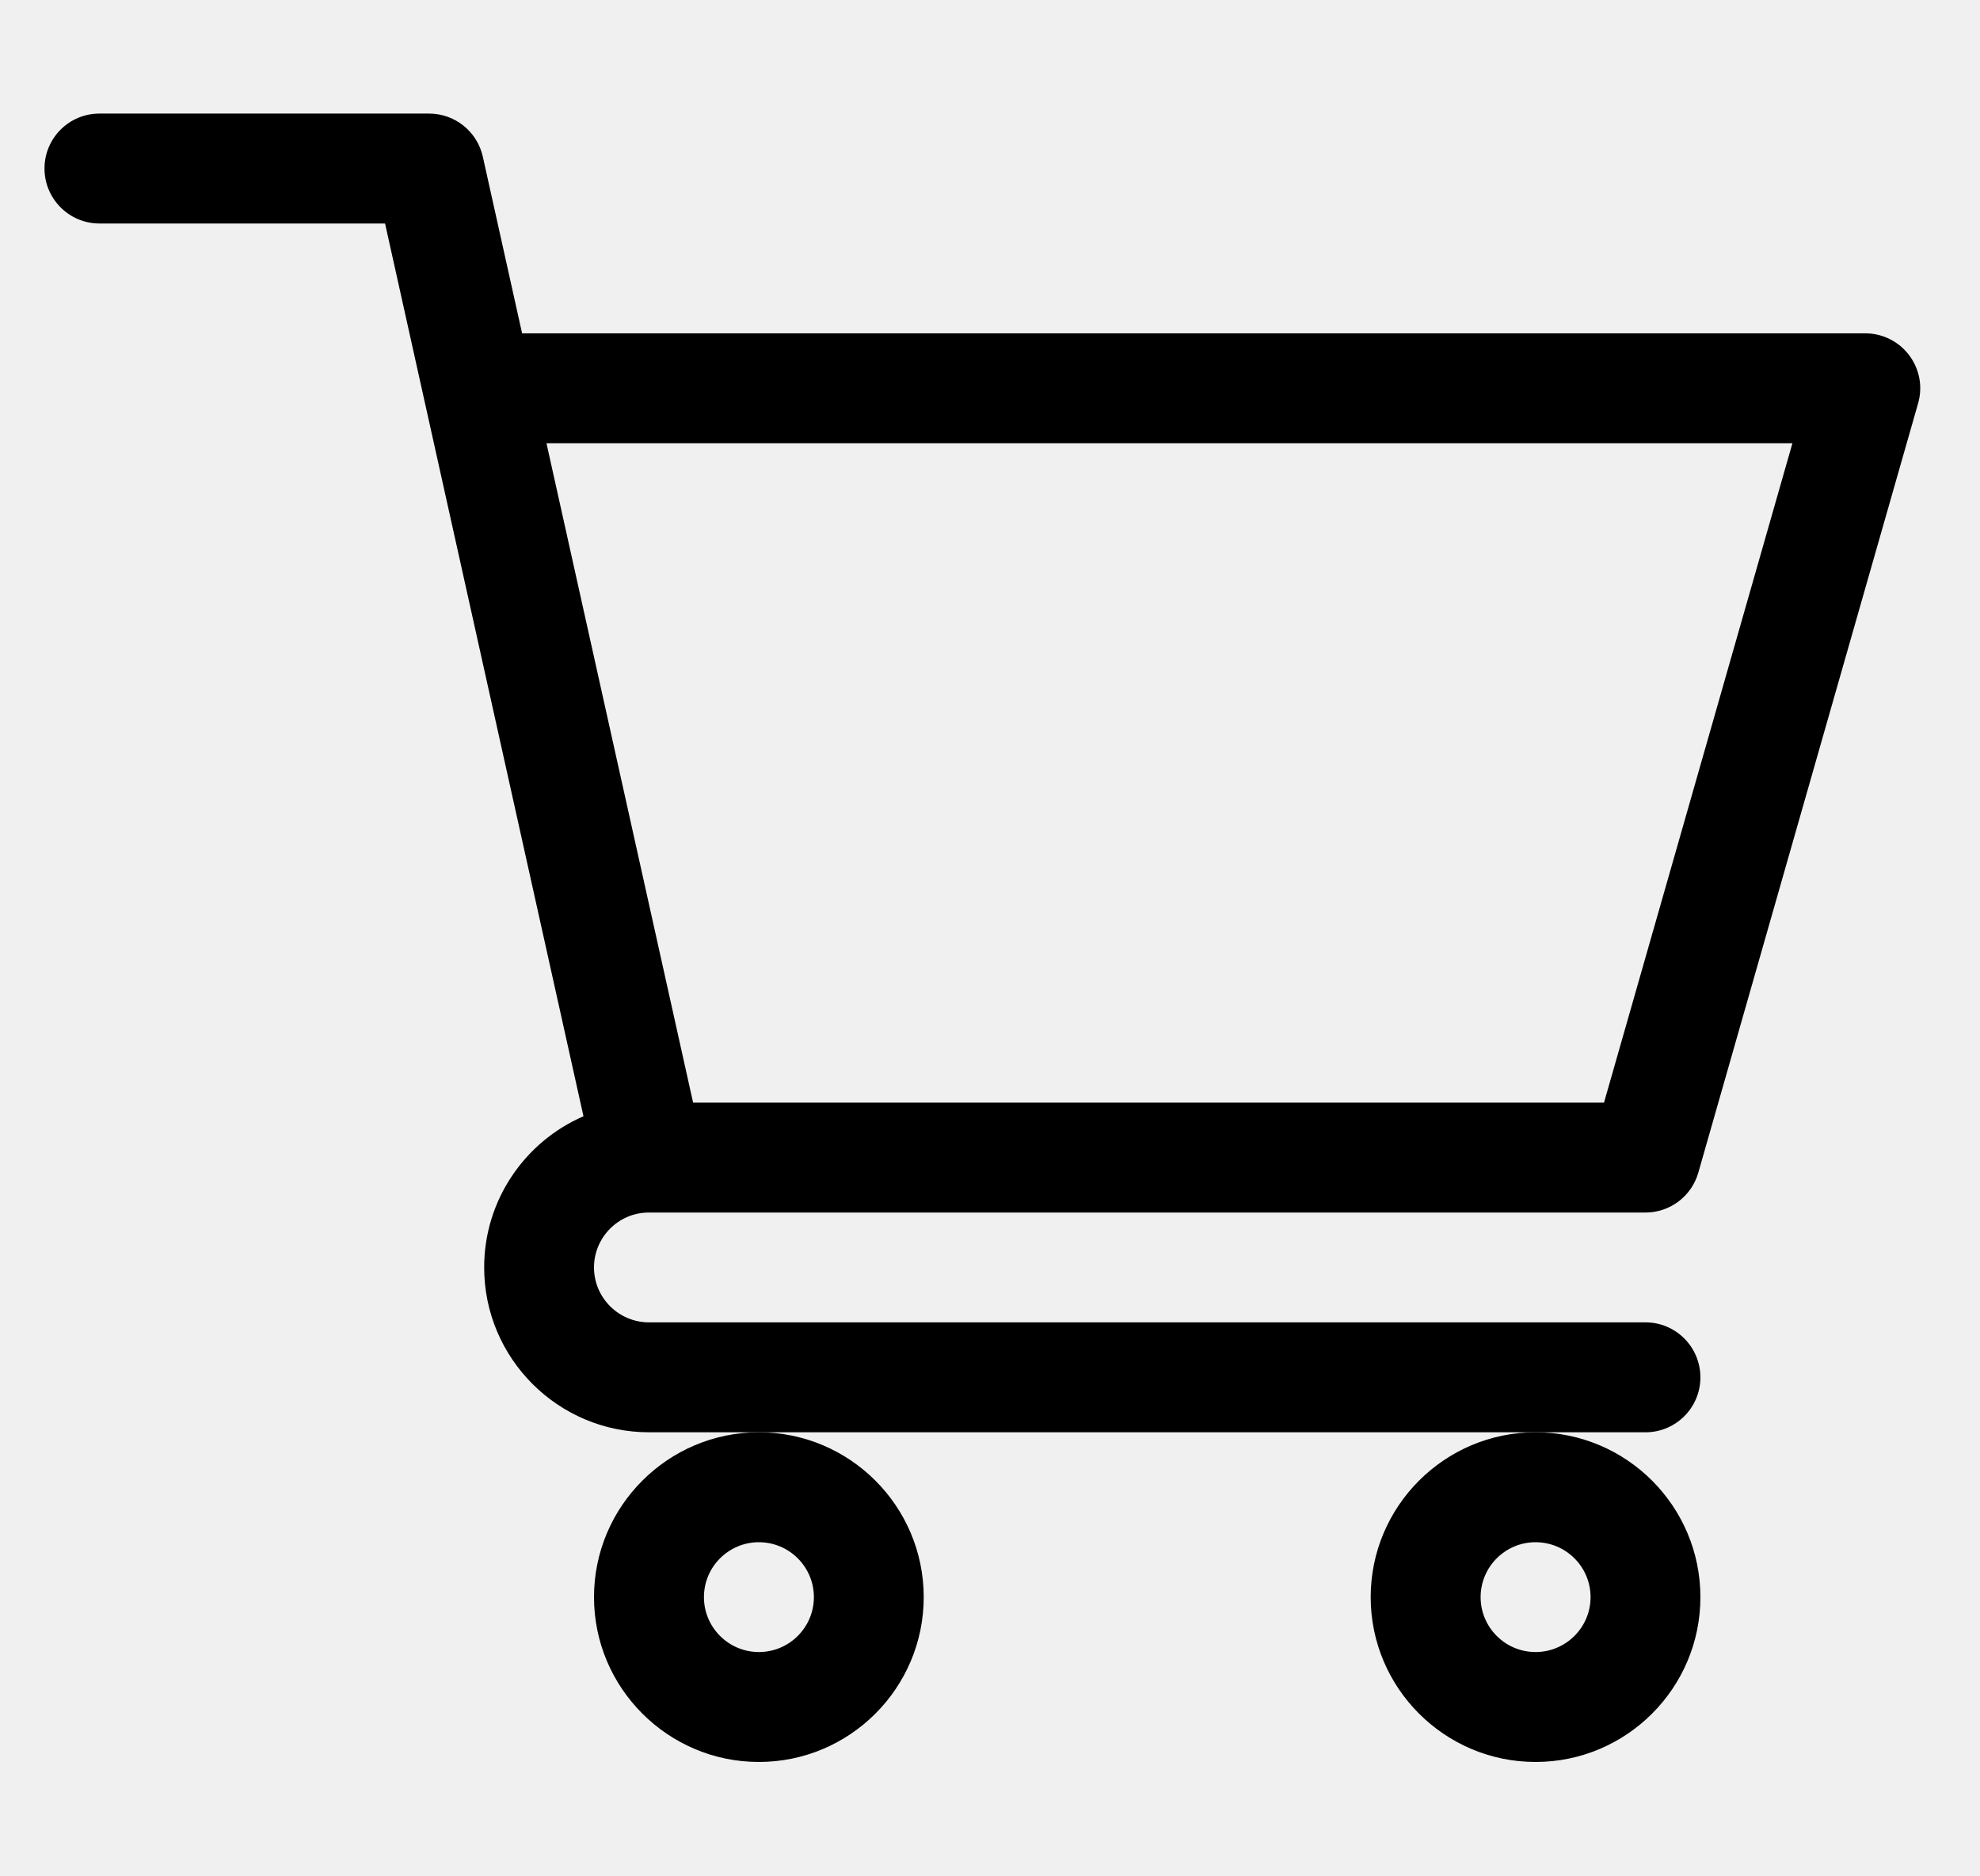
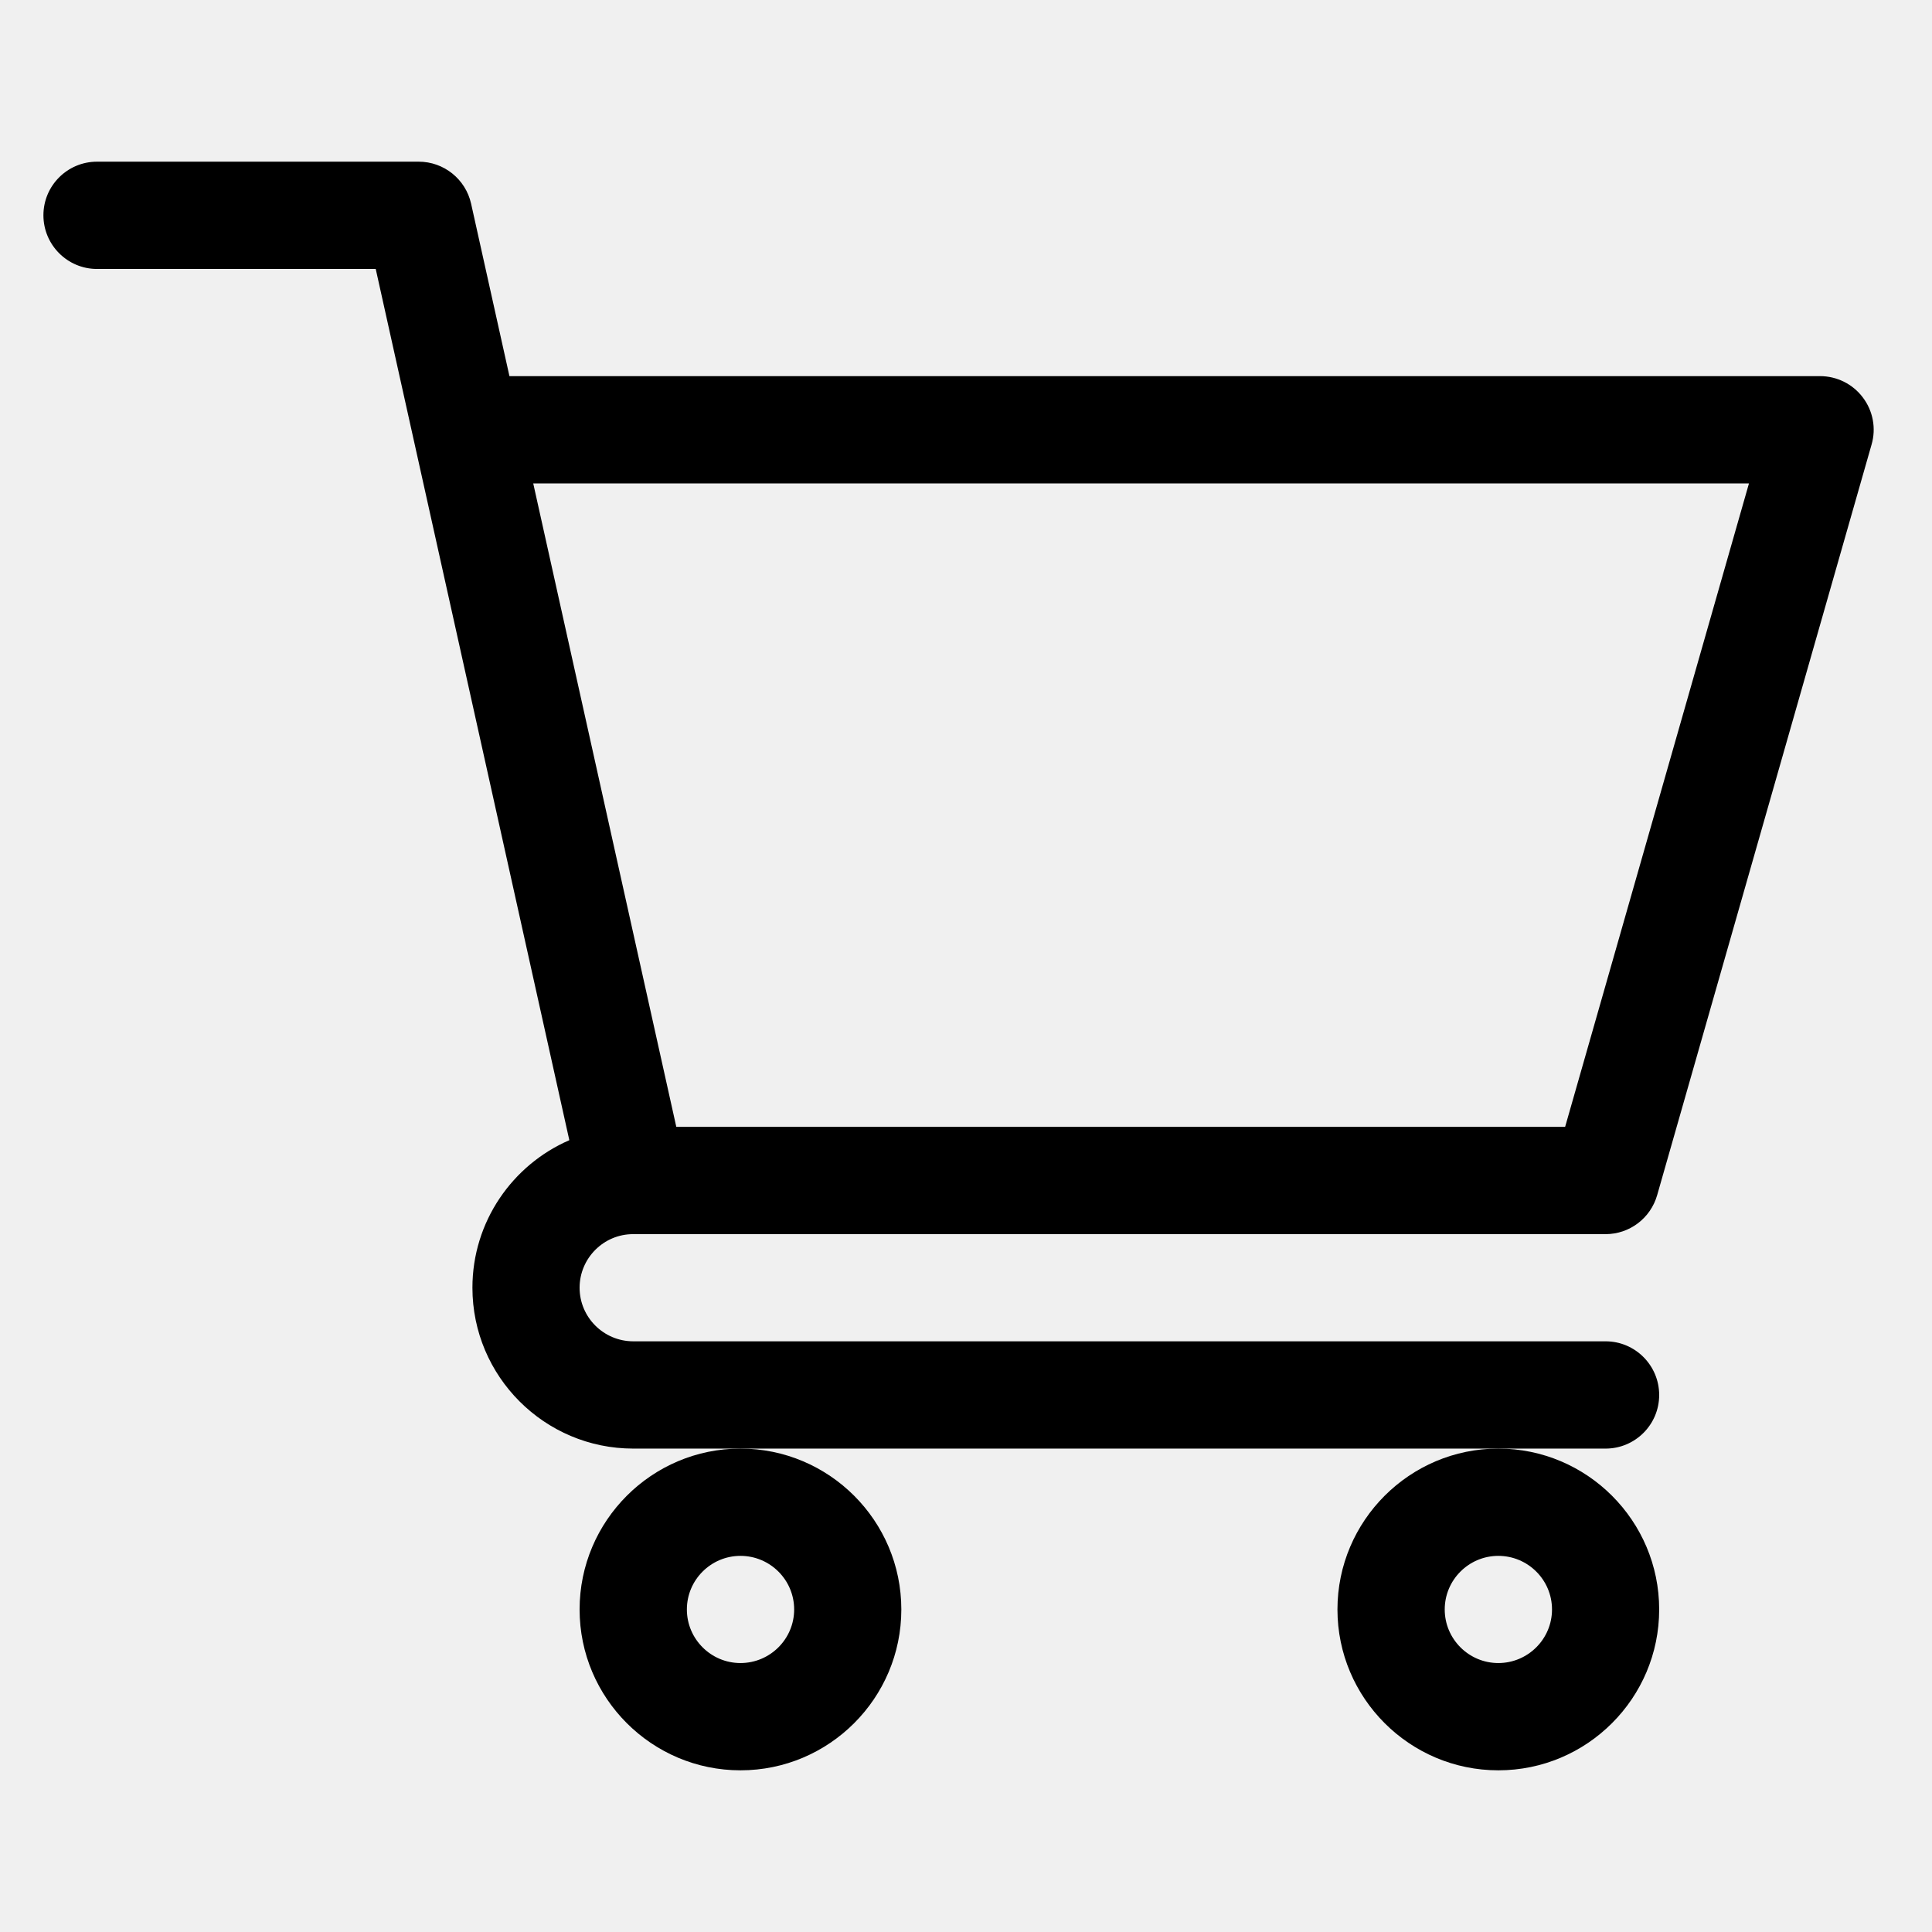
- <svg xmlns="http://www.w3.org/2000/svg" width="19" height="18" viewBox="0 0 19 18" fill="none">
+ <svg xmlns="http://www.w3.org/2000/svg" width="22" height="22" viewBox="0 0 19 18" fill="none">
  <g clip-path="url(#clip0_2764_843)">
    <path d="M6.226 11.637H6.227C6.228 11.637 6.228 11.637 6.229 11.637H15.79C16.025 11.637 16.232 11.481 16.297 11.254L18.406 3.871C18.452 3.712 18.42 3.541 18.32 3.409C18.221 3.277 18.065 3.199 17.899 3.199H5.01L4.633 1.503C4.579 1.262 4.365 1.09 4.118 1.09H0.954C0.663 1.09 0.427 1.326 0.427 1.617C0.427 1.908 0.663 2.145 0.954 2.145H3.695C3.762 2.445 5.499 10.263 5.599 10.713C5.039 10.956 4.646 11.515 4.646 12.164C4.646 13.036 5.355 13.746 6.228 13.746H15.79C16.081 13.746 16.317 13.51 16.317 13.219C16.317 12.928 16.081 12.691 15.79 12.691H6.228C5.937 12.691 5.7 12.455 5.7 12.164C5.7 11.874 5.936 11.637 6.226 11.637ZM17.2 4.254L15.392 10.582H6.651L5.244 4.254H17.2Z" fill="black" />
    <path d="M5.7 15.328C5.7 16.2 6.41 16.91 7.282 16.91C8.155 16.91 8.864 16.2 8.864 15.328C8.864 14.456 8.155 13.746 7.282 13.746C6.41 13.746 5.7 14.456 5.7 15.328ZM7.282 14.801C7.573 14.801 7.81 15.037 7.81 15.328C7.81 15.619 7.573 15.855 7.282 15.855C6.992 15.855 6.755 15.619 6.755 15.328C6.755 15.037 6.992 14.801 7.282 14.801Z" fill="black" />
    <path d="M13.153 15.328C13.153 16.2 13.863 16.91 14.735 16.91C15.608 16.91 16.317 16.2 16.317 15.328C16.317 14.456 15.608 13.746 14.735 13.746C13.863 13.746 13.153 14.456 13.153 15.328ZM14.735 14.801C15.026 14.801 15.263 15.037 15.263 15.328C15.263 15.619 15.026 15.855 14.735 15.855C14.445 15.855 14.208 15.619 14.208 15.328C14.208 15.037 14.445 14.801 14.735 14.801Z" fill="black" />
  </g>
  <defs>
    <clipPath id="clip0_2764_843">
      <rect width="18" height="18" fill="white" transform="translate(0.426758)" />
    </clipPath>
  </defs>
</svg>
